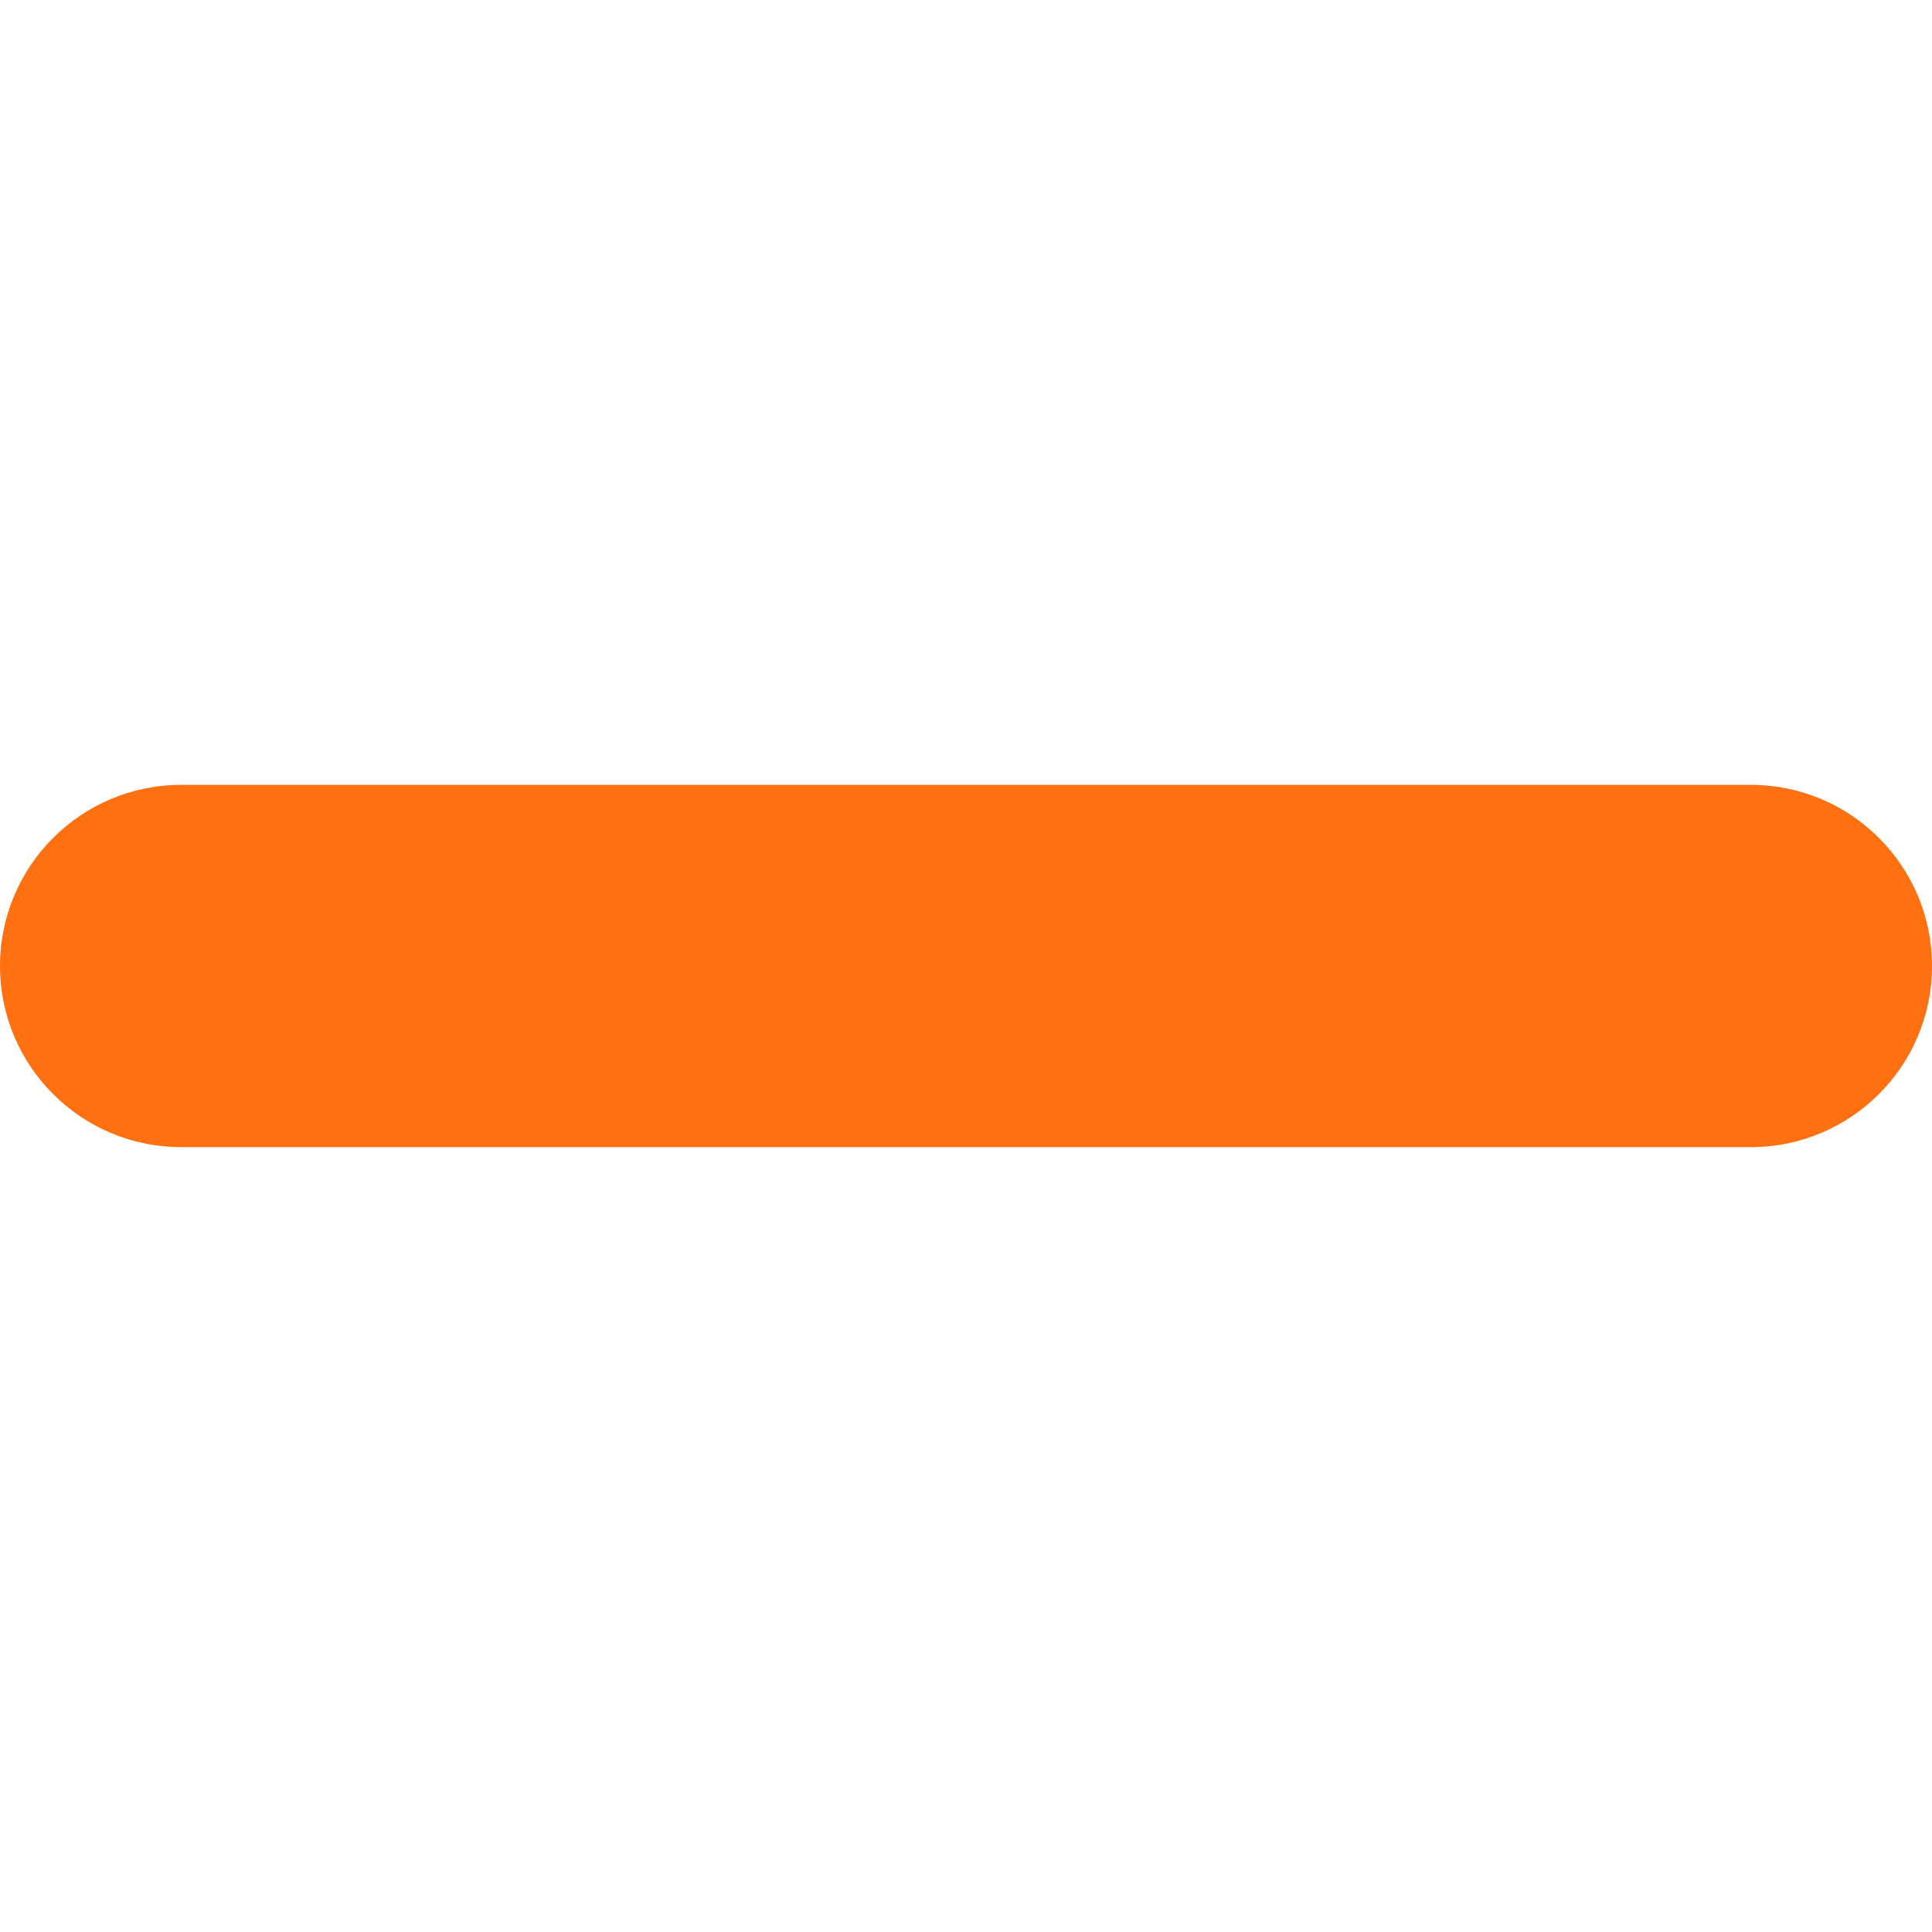
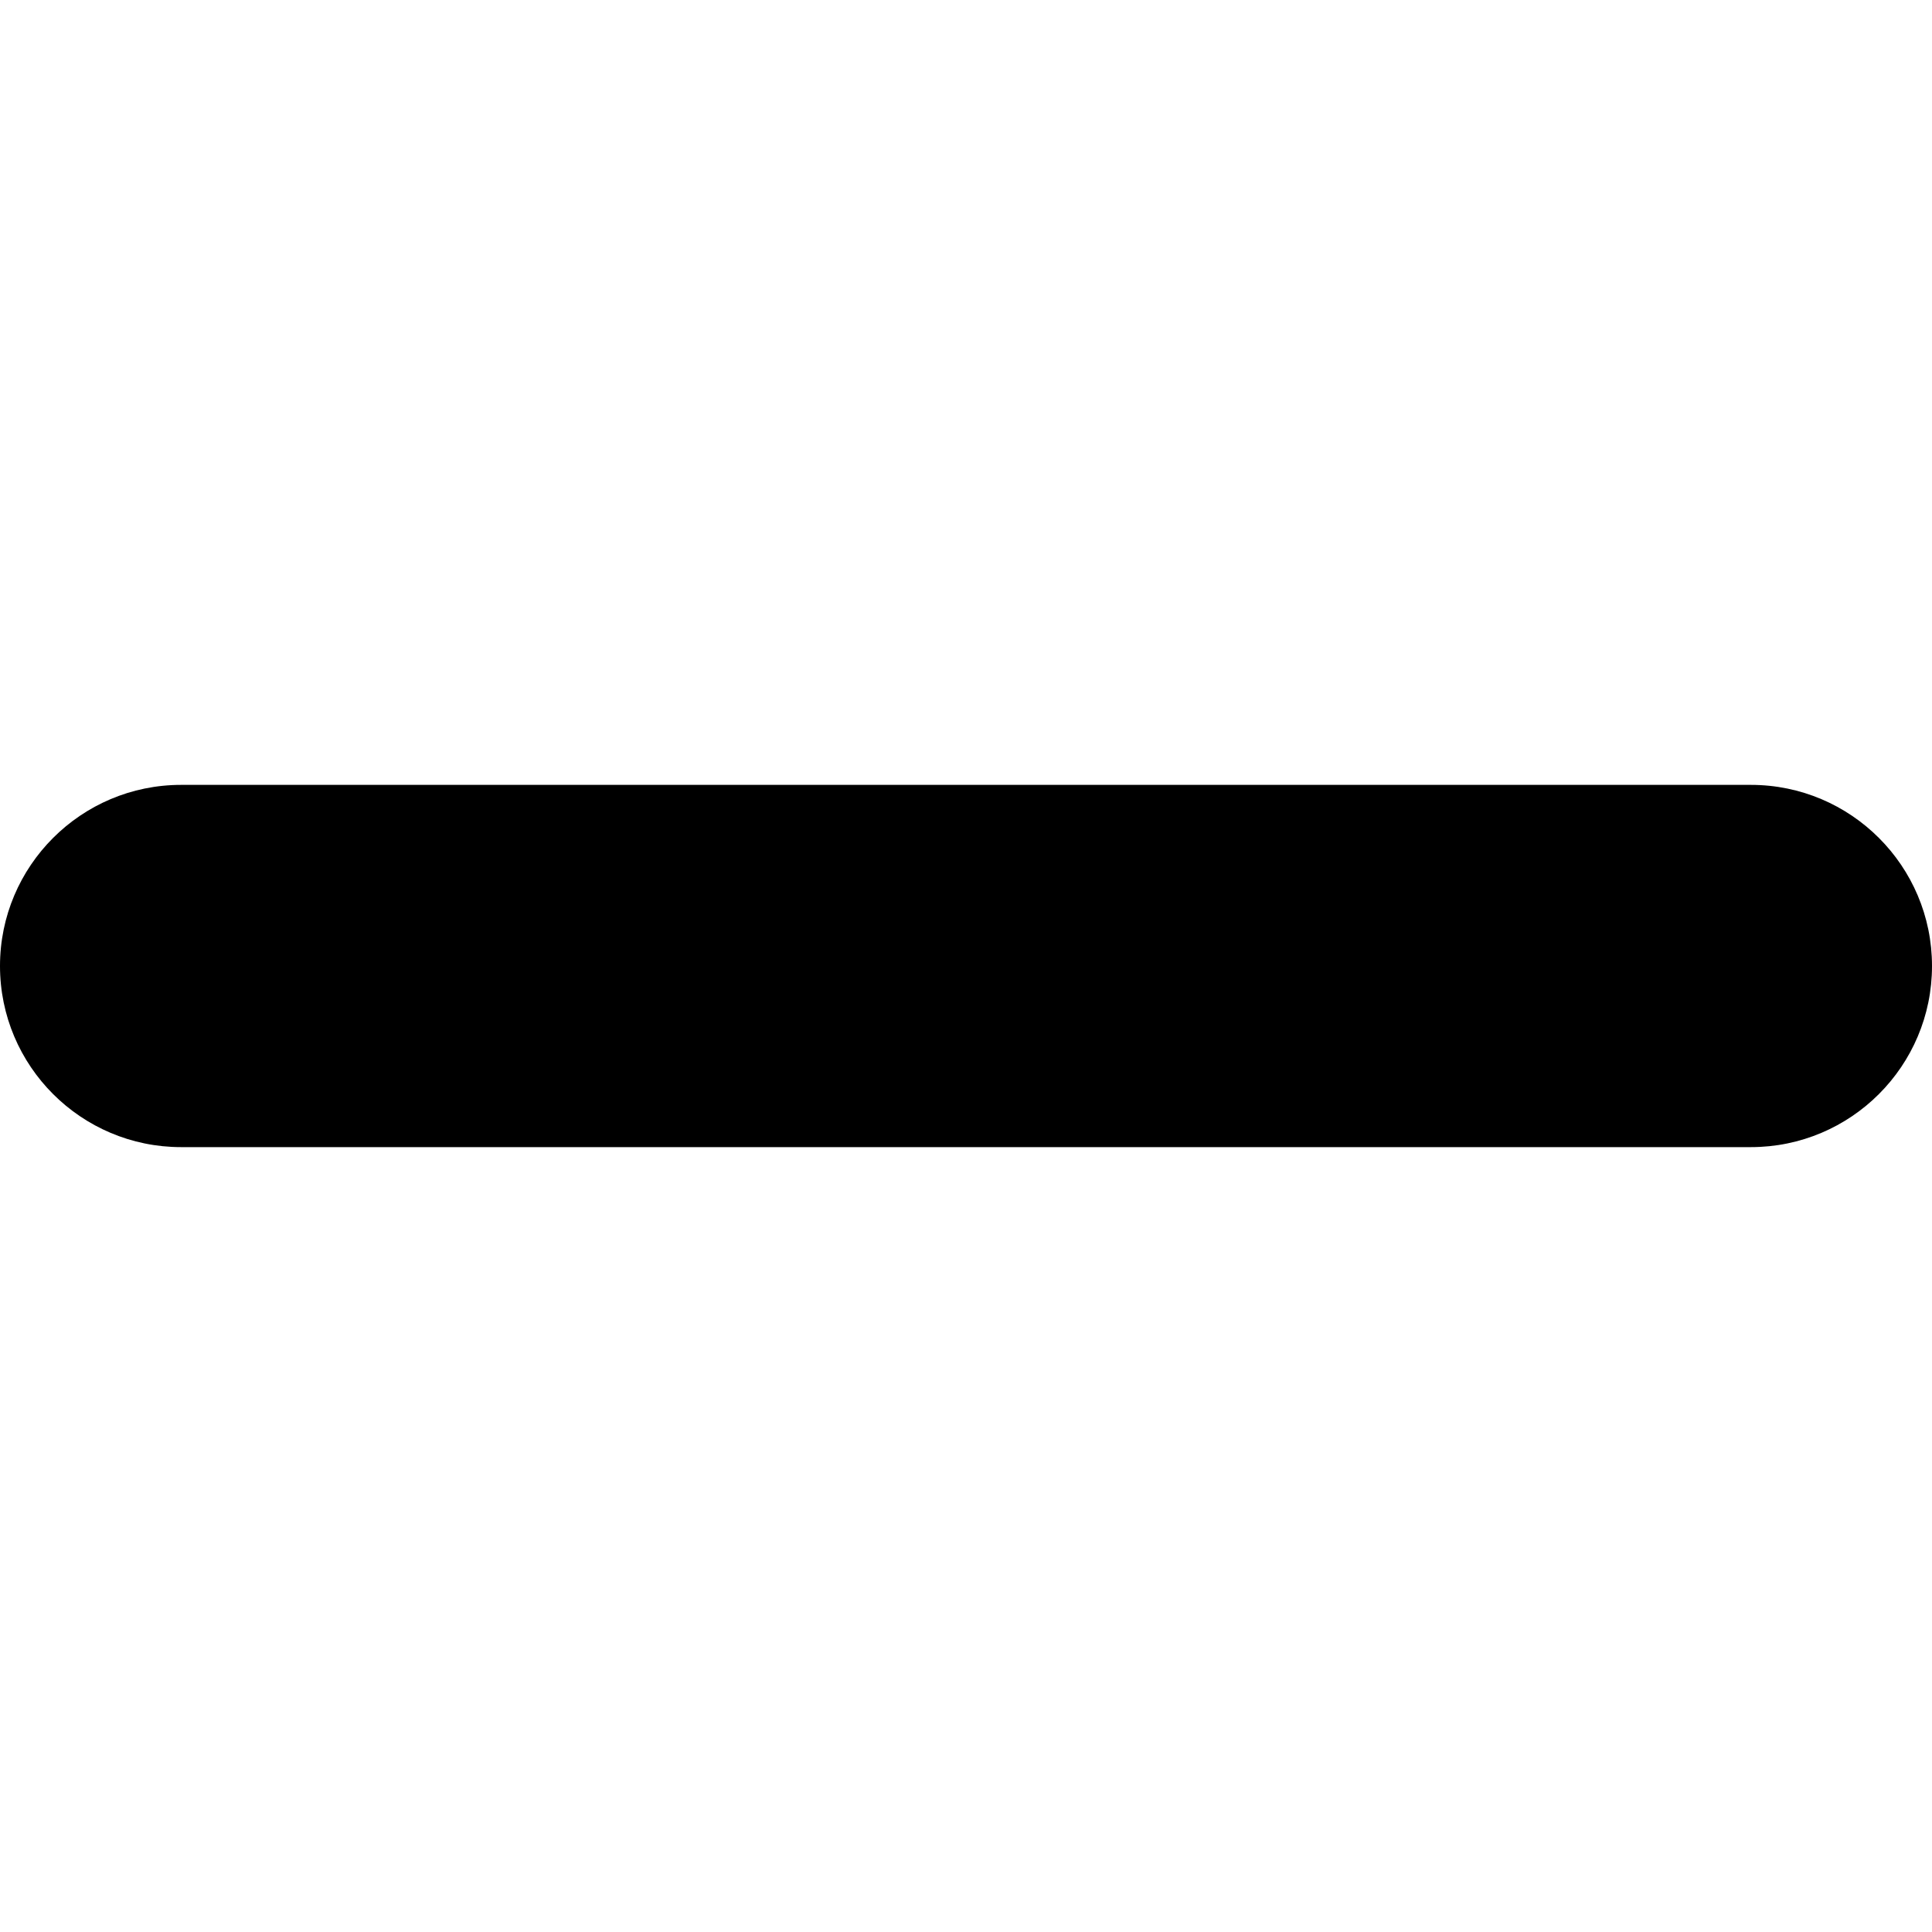
<svg xmlns="http://www.w3.org/2000/svg" width="8" height="8" viewBox="0 0 8 8" fill="none">
-   <path d="M8 4C8 3.586 7.664 3.25 7.25 3.25H0.75C0.336 3.25 0 3.586 0 4C0 4.414 0.336 4.75 0.75 4.75H7.25C7.664 4.75 8 4.414 8 4Z" fill="#FF7010" />
+   <path d="M8 4C8 3.586 7.664 3.25 7.25 3.25H0.75C0.336 3.25 0 3.586 0 4C0 4.414 0.336 4.75 0.75 4.75H7.25C7.664 4.75 8 4.414 8 4Z" fill="currentColor" />
</svg>
